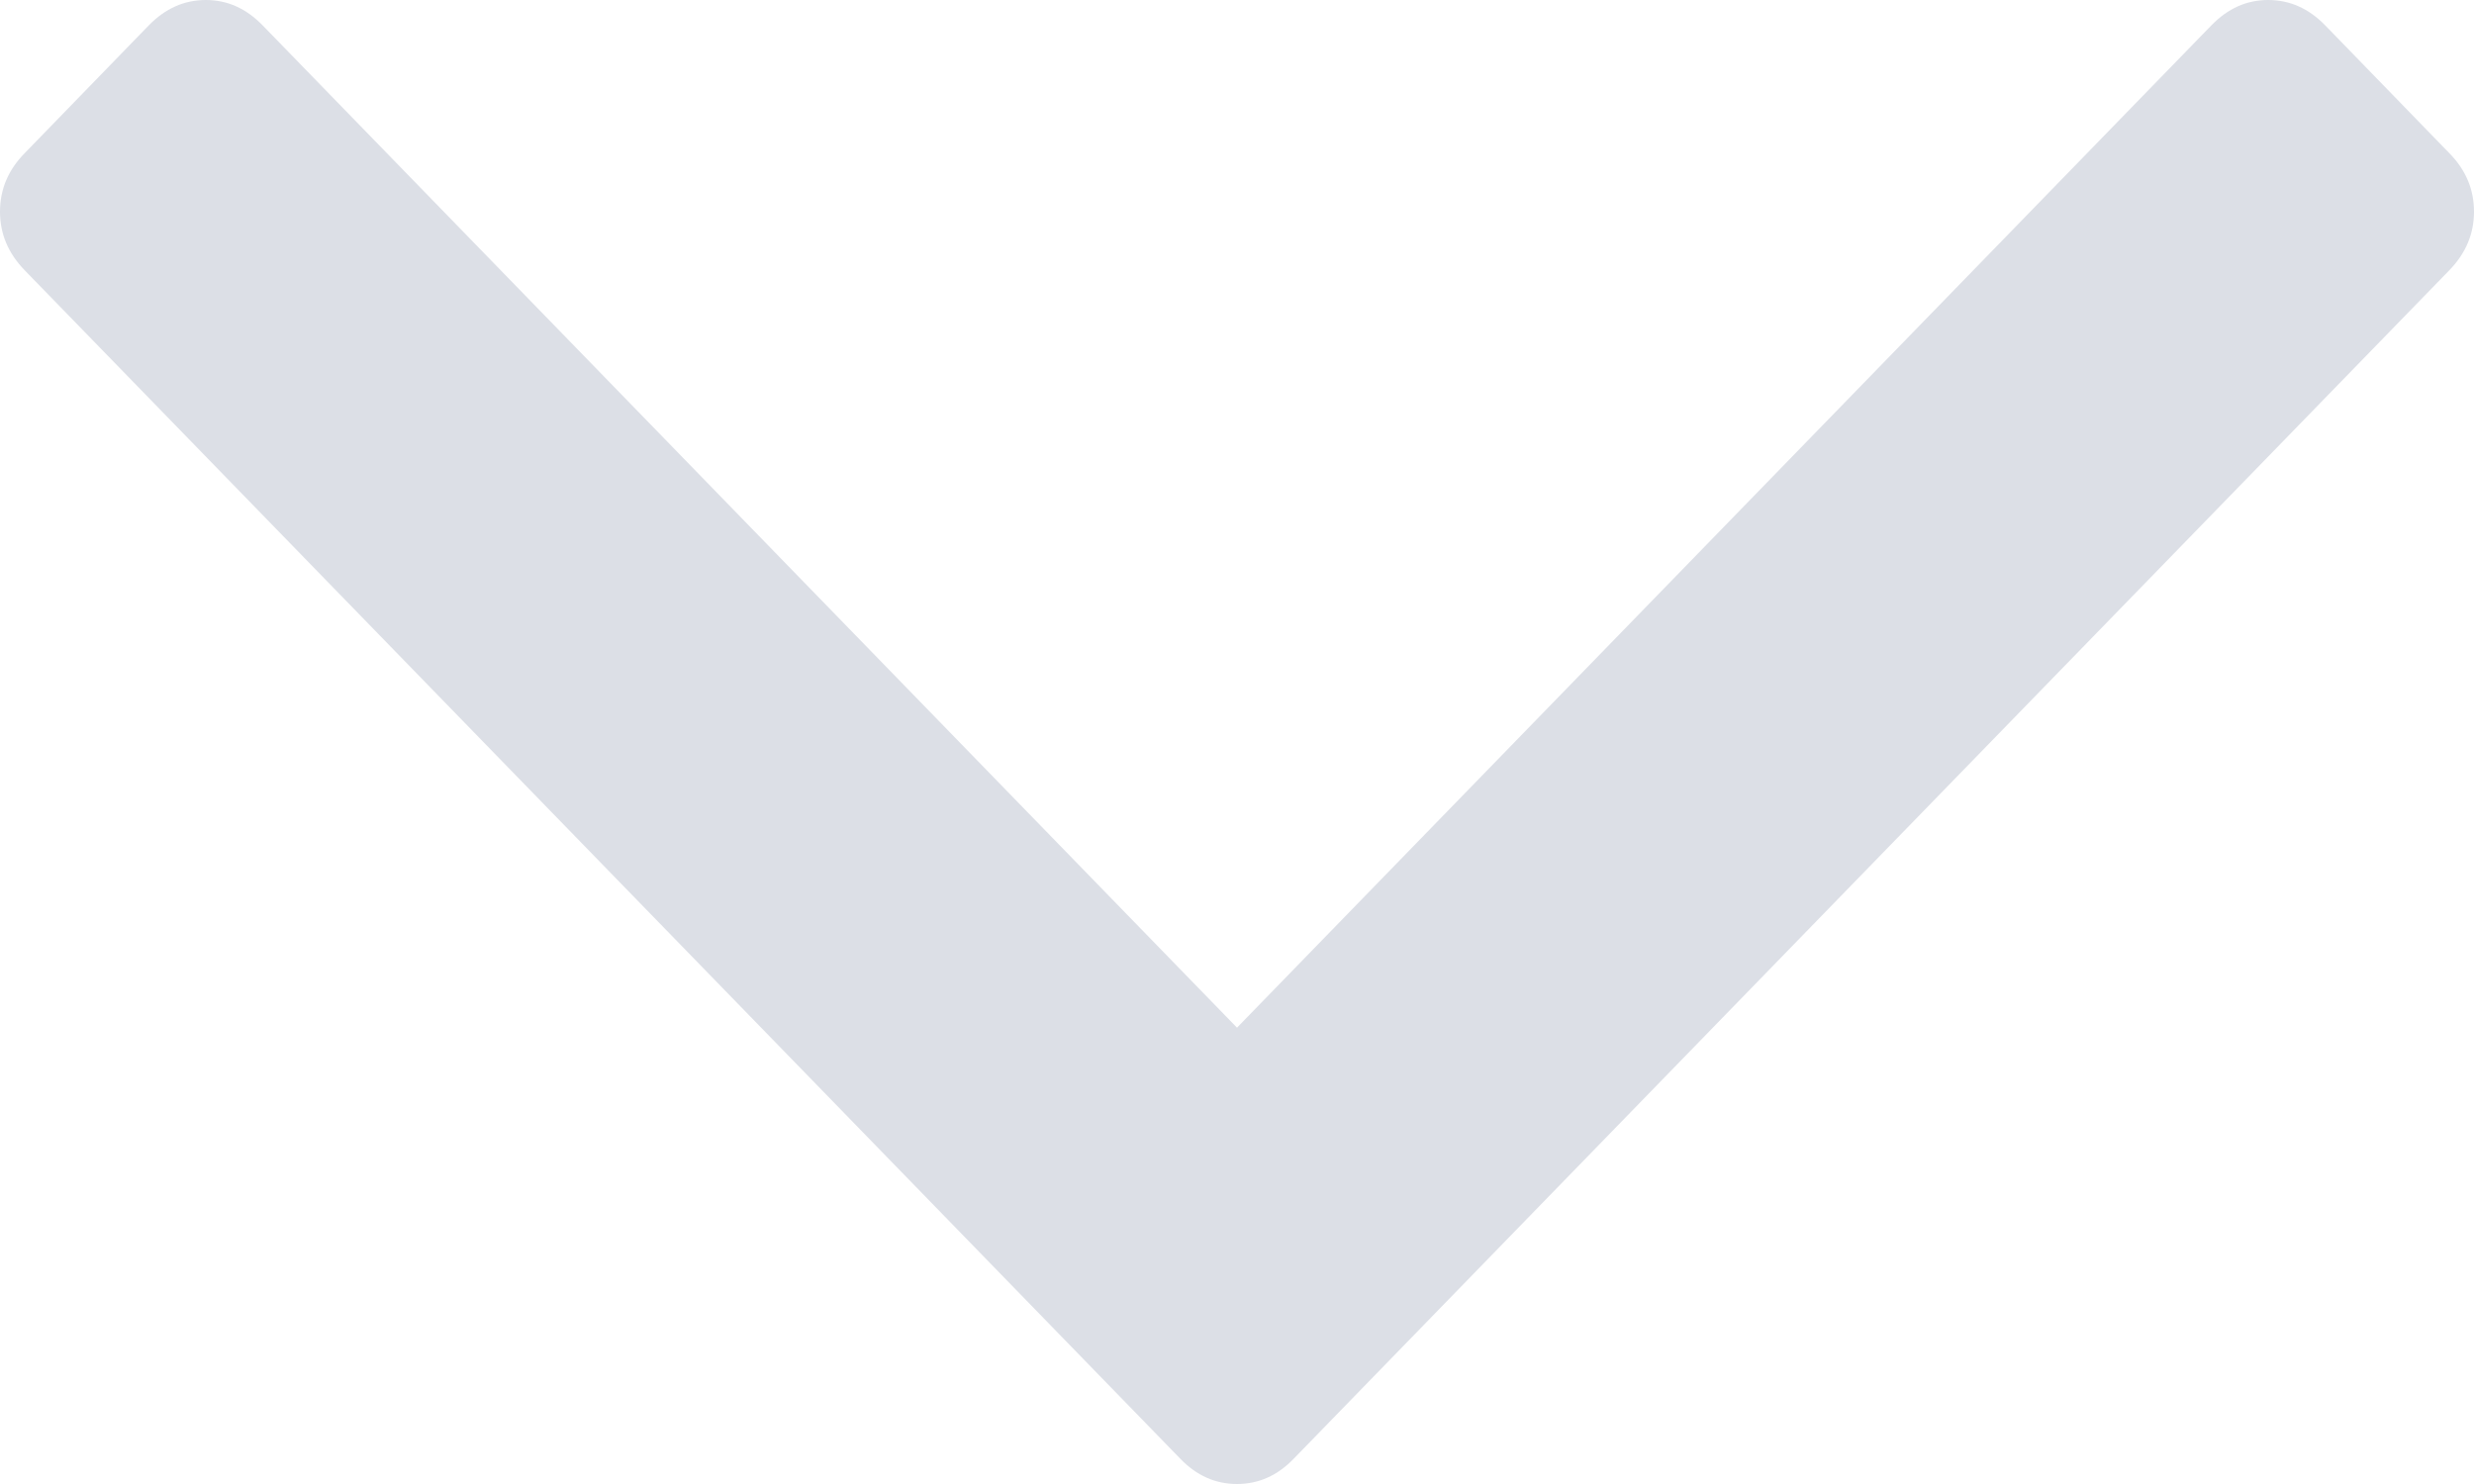
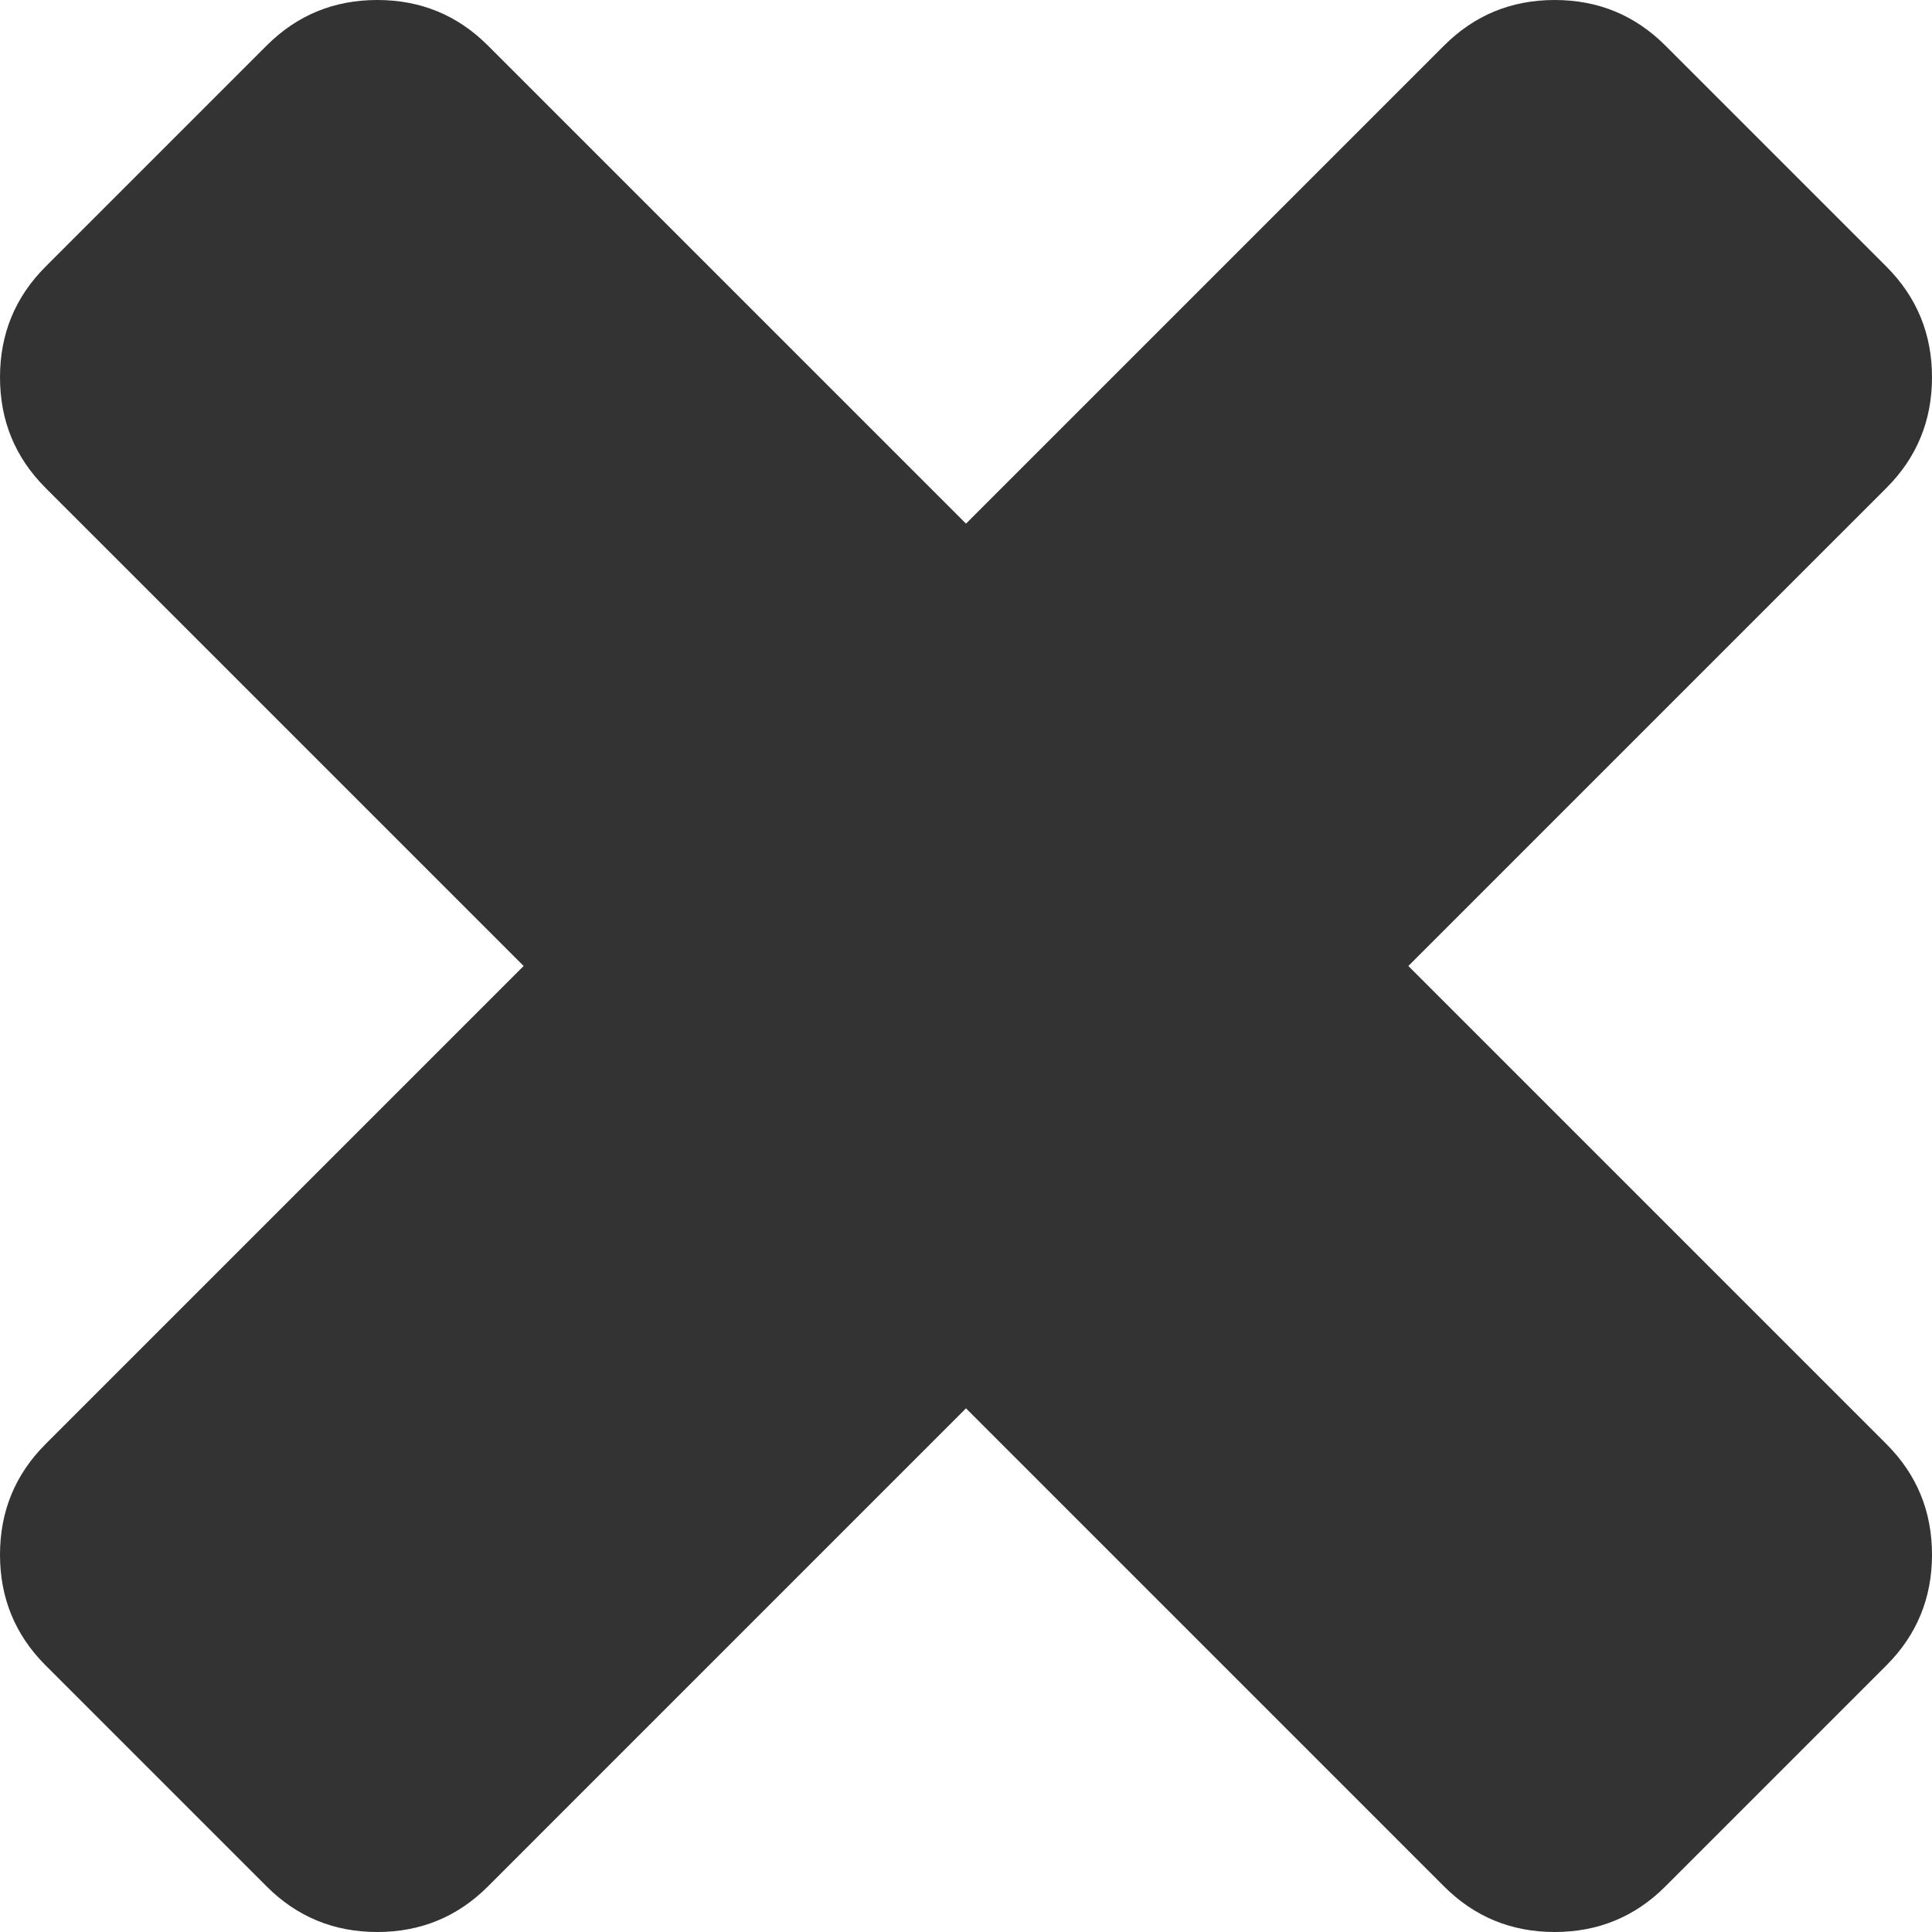
- <svg xmlns="http://www.w3.org/2000/svg" version="1.1" width="10px" height="6px">
-   <g transform="matrix(1 0 0 1 -131 -12 )">
-     <path d="M 9.9 0.619  C 9.967 0.687  10 0.766  10 0.856  C 10 0.945  9.967 1.024  9.9 1.093  L 5.23 5.897  C 5.164 5.966  5.087 6  5 6  C 4.913 6  4.836 5.966  4.77 5.897  L 0.1 1.093  C 0.033 1.024  0 0.945  0 0.856  C 0 0.766  0.033 0.687  0.1 0.619  L 0.601 0.103  C 0.668 0.034  0.745 0  0.832 0  C 0.919 0  0.995 0.034  1.062 0.103  L 5 4.155  L 8.938 0.103  C 9.005 0.034  9.081 0  9.168 0  C 9.255 0  9.332 0.034  9.399 0.103  L 9.9 0.619  Z " fill-rule="nonzero" fill="#dcdfe6" stroke="none" transform="matrix(1 0 0 1 131 12 )" />
+ <svg xmlns="http://www.w3.org/2000/svg" version="1.1" width="50px" height="50px">
+   <g transform="matrix(1 0 0 1 -2421 -57 )">
+     <path d="M 48.822 37.374  C 49.607 38.159  50 39.113  50 40.236  C 50 41.358  49.607 42.312  48.822 43.098  L 43.098 48.822  C 42.312 49.607  41.358 50  40.236 50  C 39.113 50  38.159 49.607  37.374 48.822  L 25 36.448  L 12.626 48.822  C 11.841 49.607  10.887 50  9.764 50  C 8.642 50  7.688 49.607  6.902 48.822  L 1.178 43.098  C 0.393 42.312  0 41.358  0 40.236  C 0 39.113  0.393 38.159  1.178 37.374  L 13.552 25  L 1.178 12.626  C 0.393 11.841  0 10.887  0 9.764  C 0 8.642  0.393 7.688  1.178 6.902  L 6.902 1.178  C 7.688 0.393  8.642 0  9.764 0  C 10.887 0  11.841 0.393  12.626 1.178  L 25 13.552  L 37.374 1.178  C 38.159 0.393  39.113 0  40.236 0  C 41.358 0  42.312 0.393  43.098 1.178  L 48.822 6.902  C 49.607 7.688  50 8.642  50 9.764  C 50 10.887  49.607 11.841  48.822 12.626  L 36.448 25  L 48.822 37.374  Z " fill-rule="nonzero" fill="#333333" stroke="none" transform="matrix(1 0 0 1 2421 57 )" />
  </g>
</svg>
